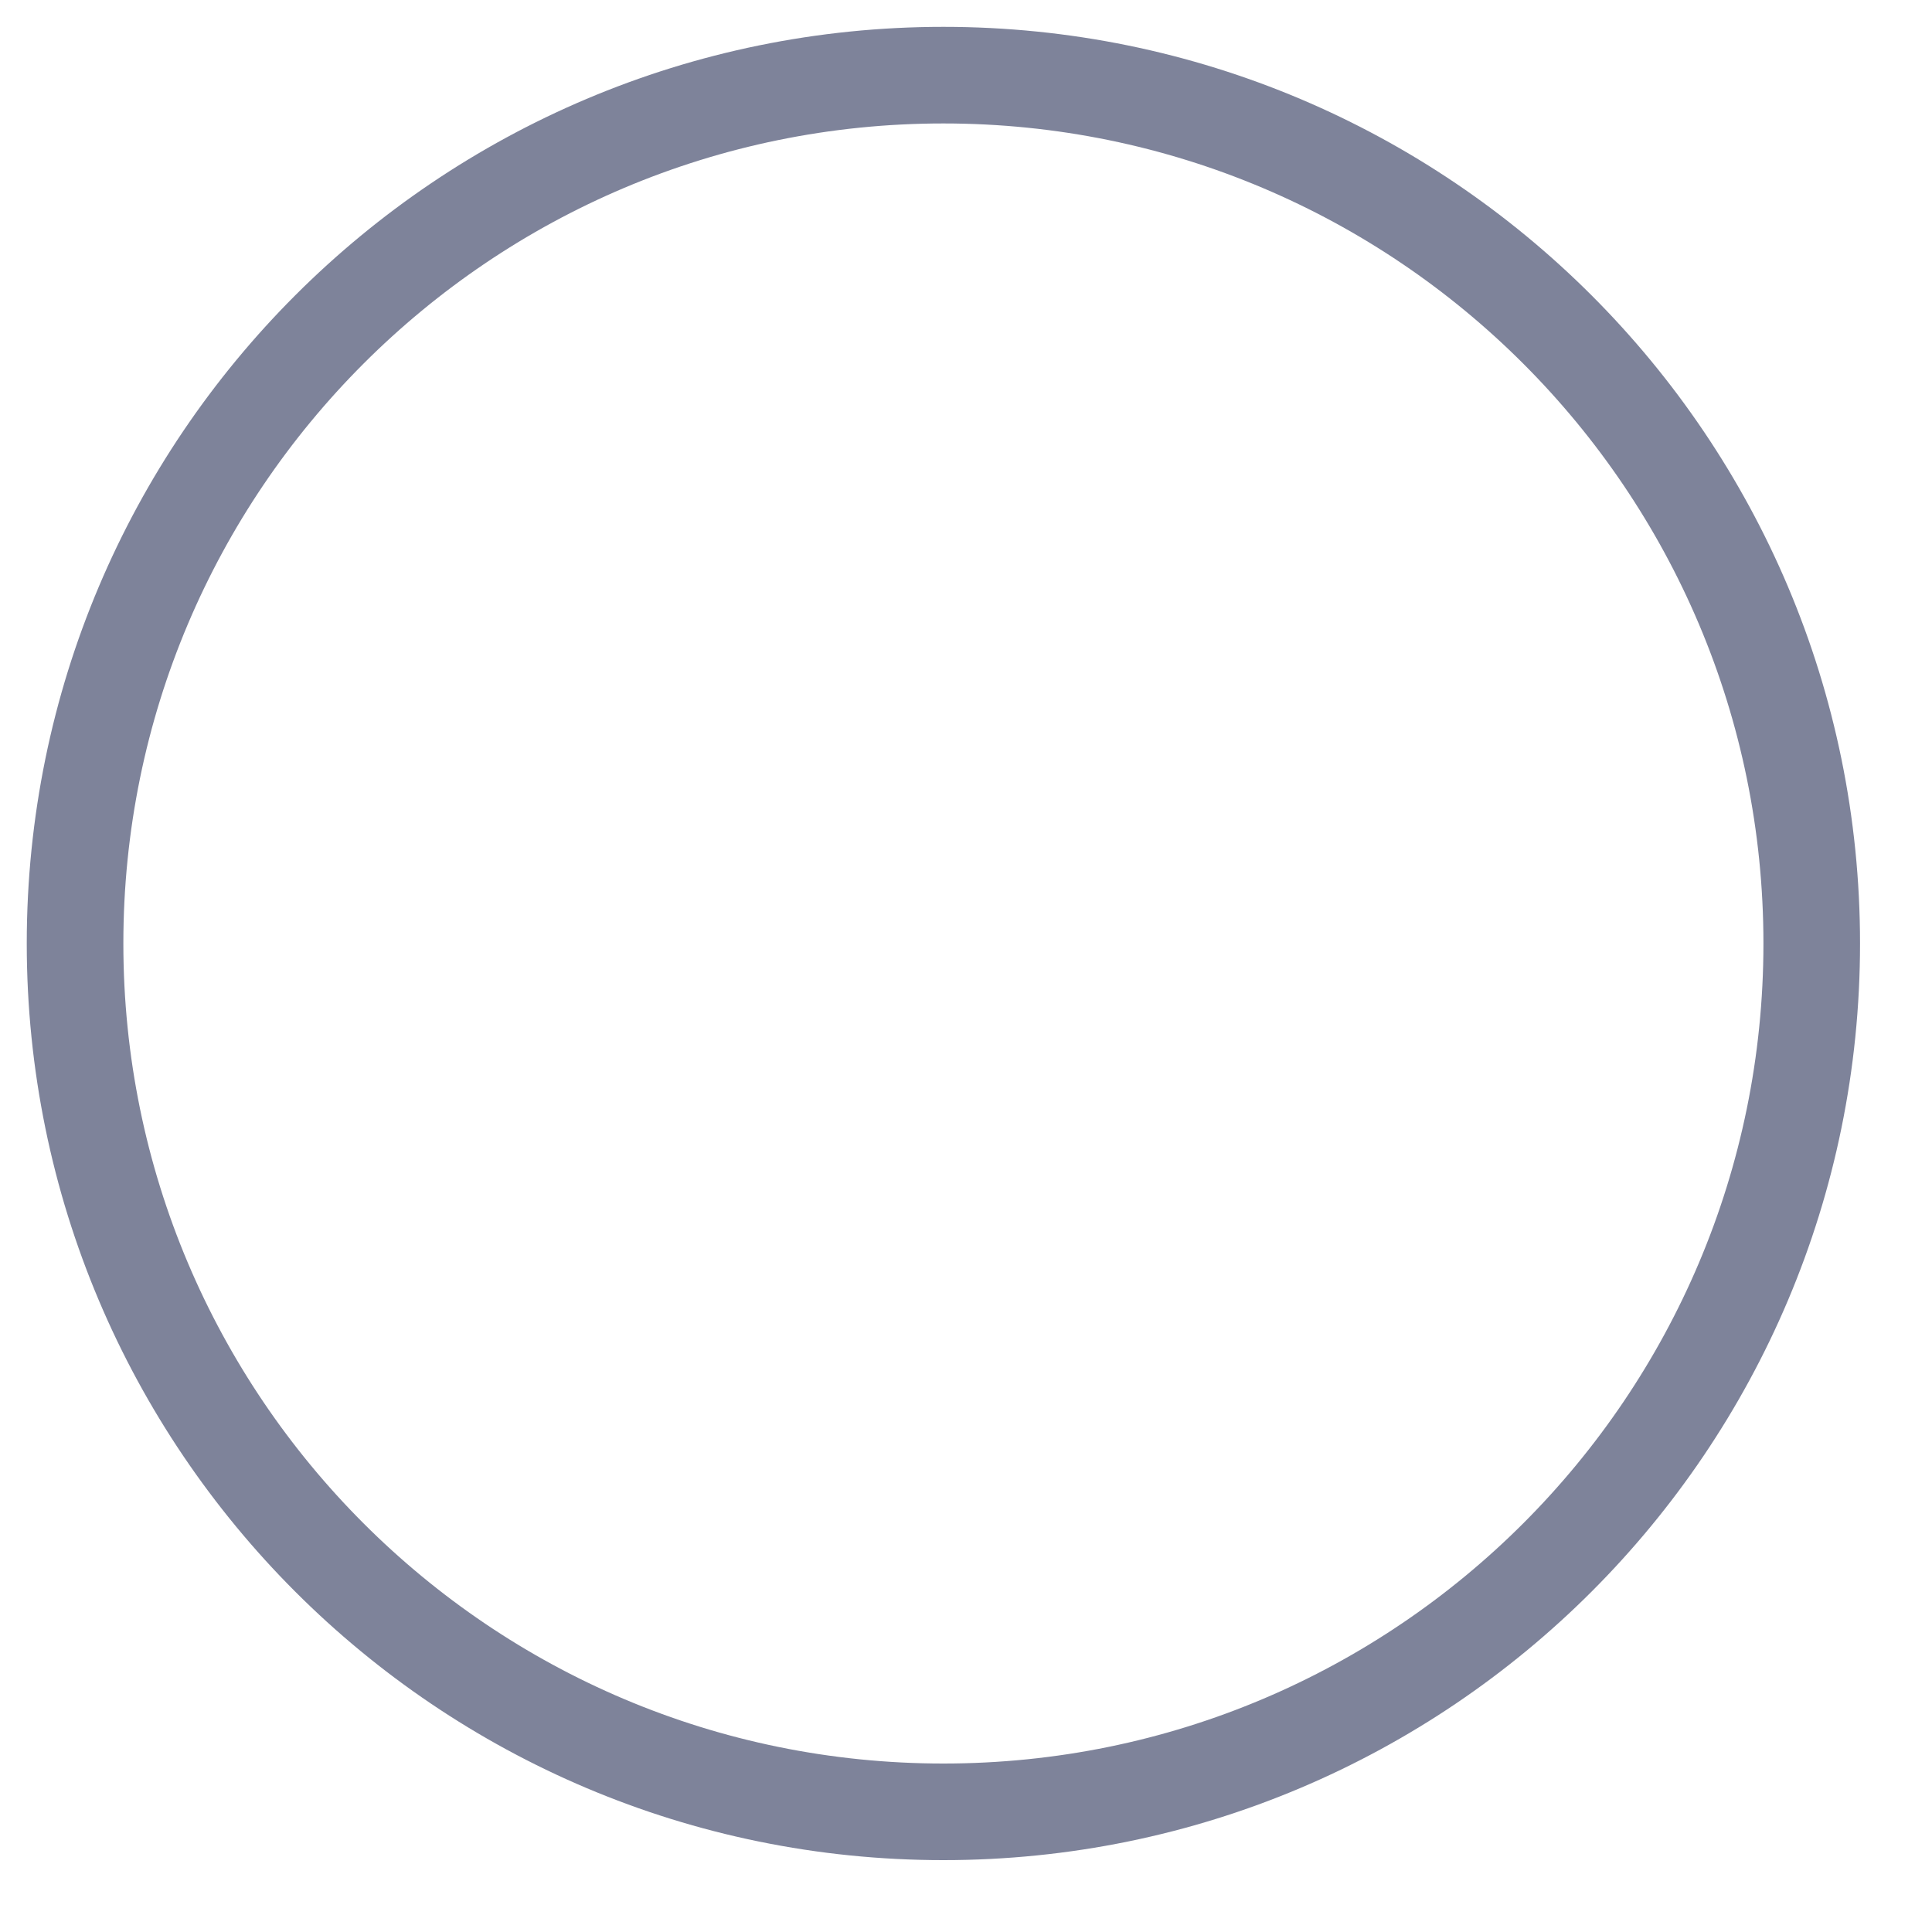
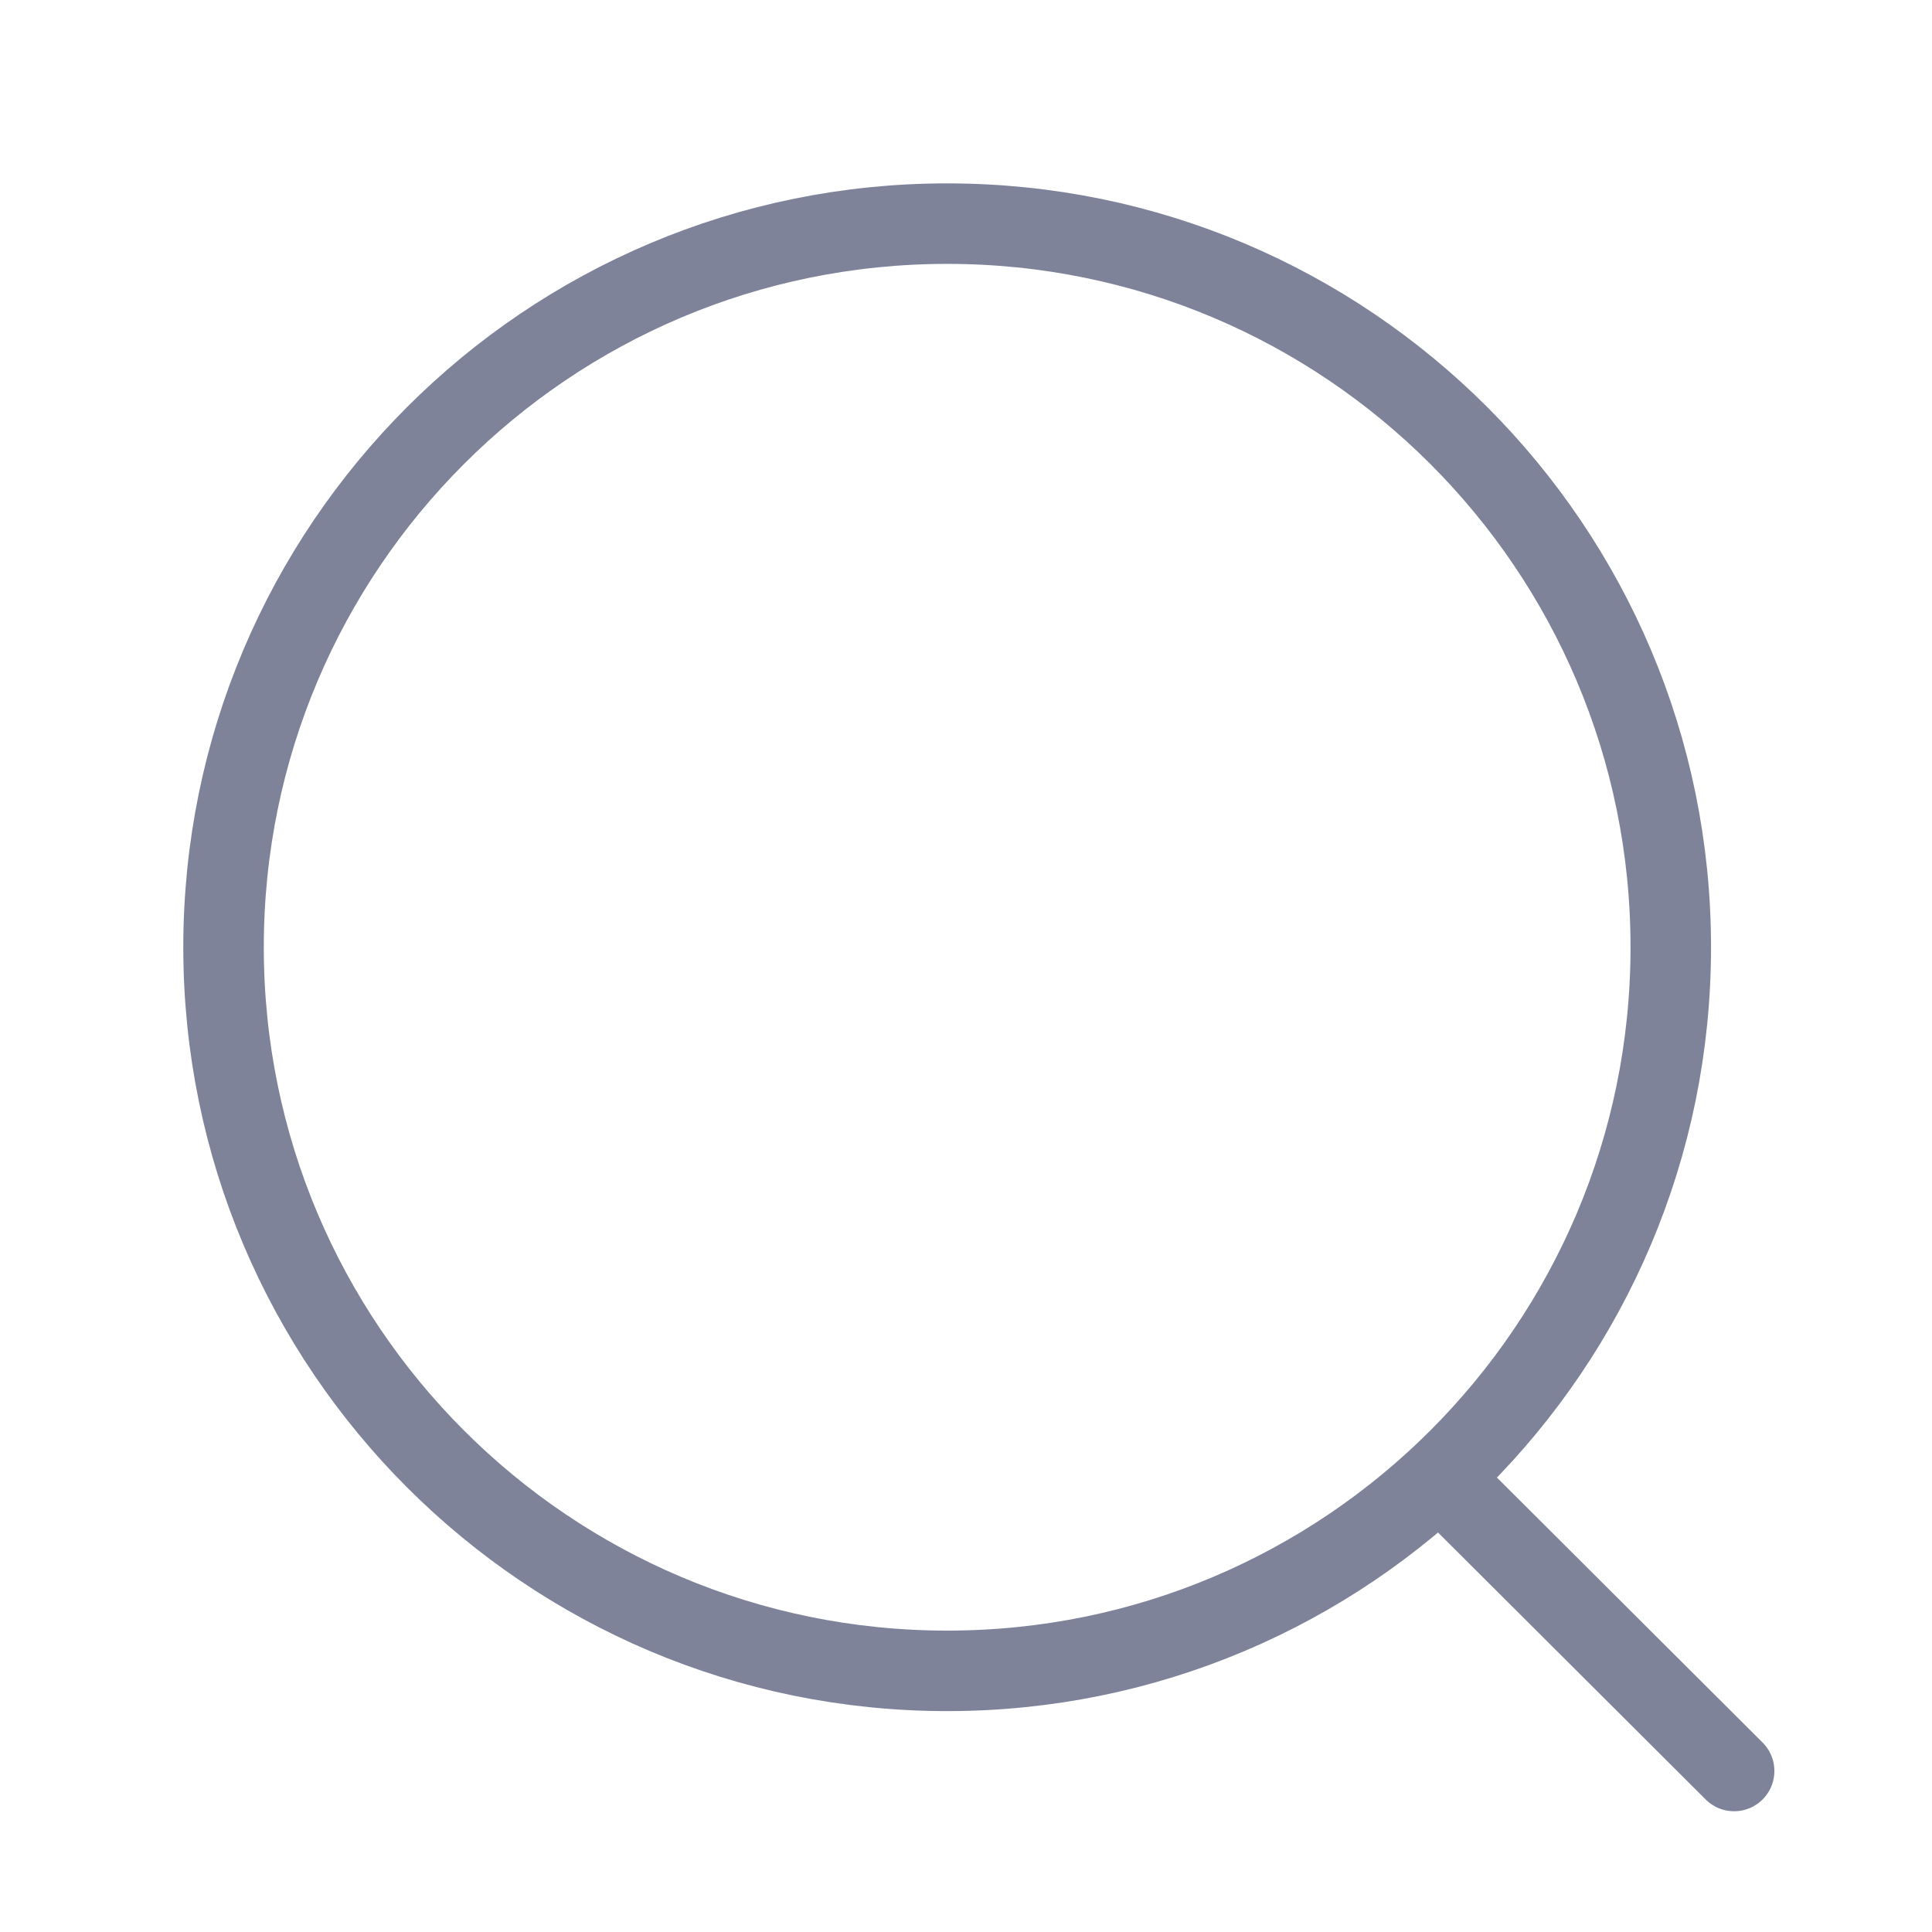
- <svg xmlns="http://www.w3.org/2000/svg" width="20" height="20" viewBox="0 0 20 20" fill="none">
-   <circle cx="9.766" cy="9.767" r="8.989" stroke="#7E839A" stroke-linecap="round" stroke-linejoin="round" />
+ <svg xmlns="http://www.w3.org/2000/svg" width="24" height="24" viewBox="0 0 24 24" fill="none">
+   <g id="Icon/Search">
+     <g id="Search">
+       <circle id="Ellipse_739" cx="11.766" cy="11.767" r="8.989" stroke="#7E839A" stroke-linecap="round" stroke-linejoin="round" />
+       <path id="Line_181" d="M18.018 18.485L21.542 22" stroke="#7E839A" stroke-linecap="round" stroke-linejoin="round" />
+     </g>
+   </g>
</svg>
